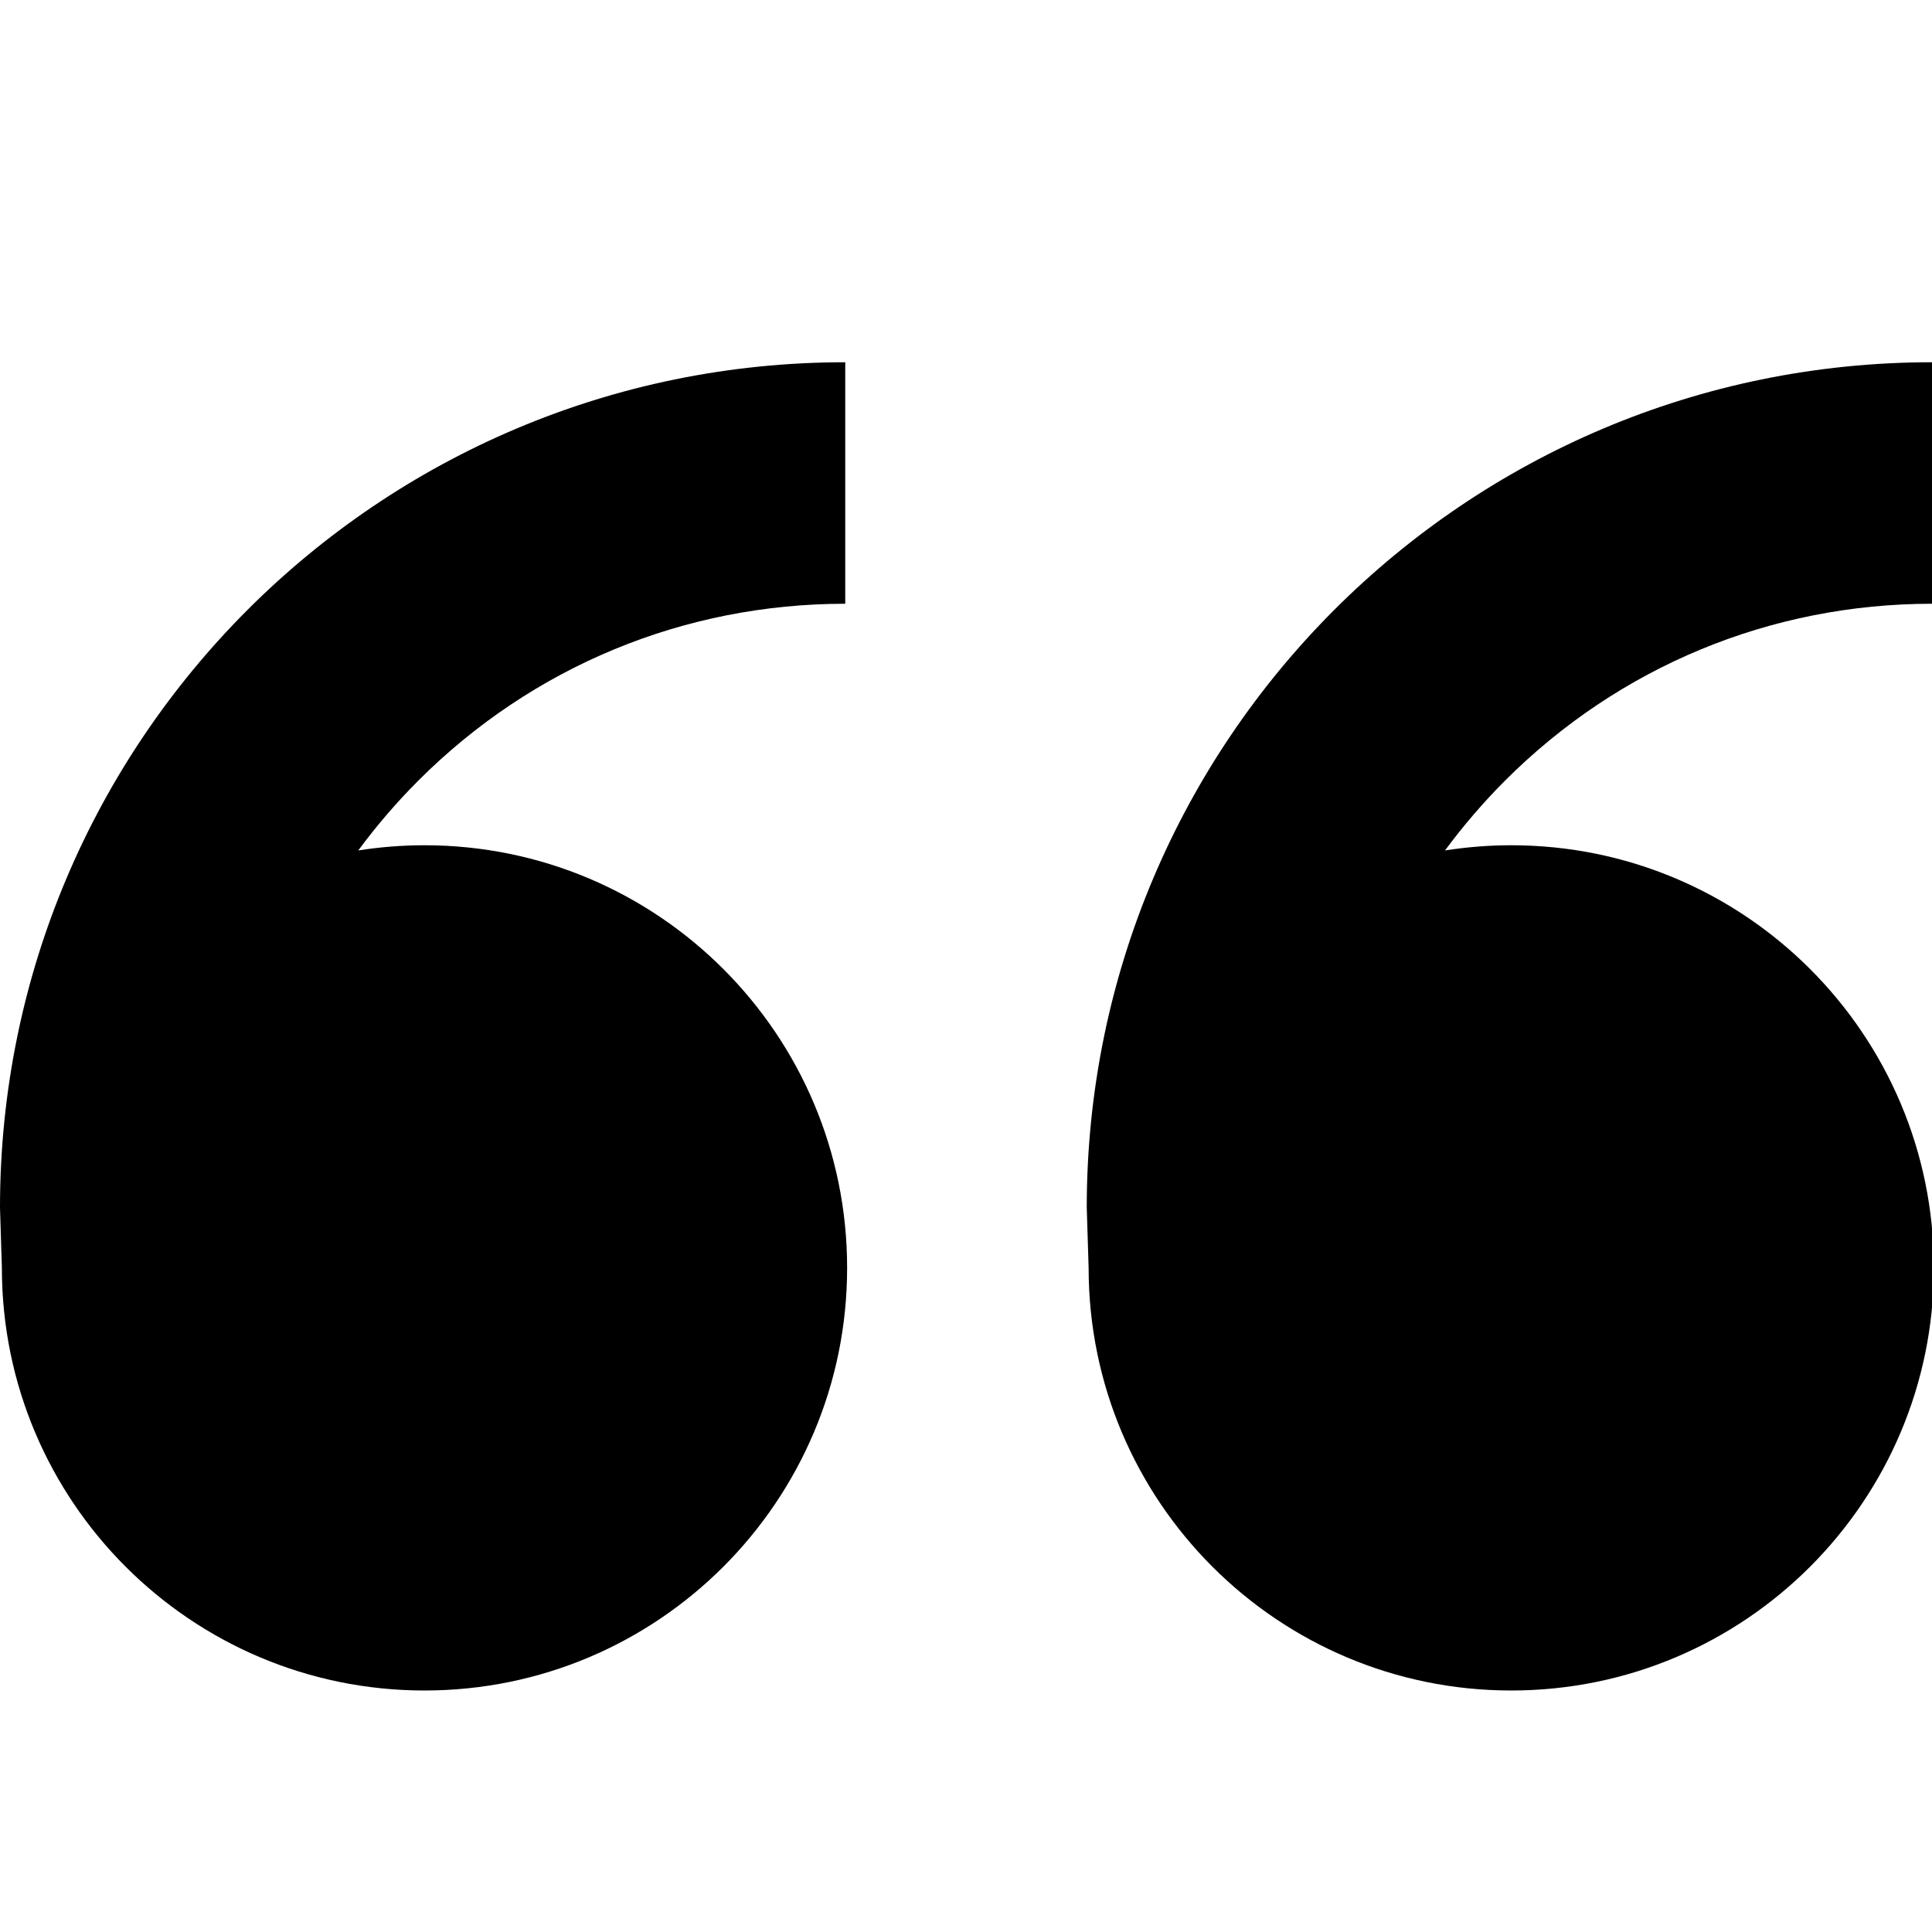
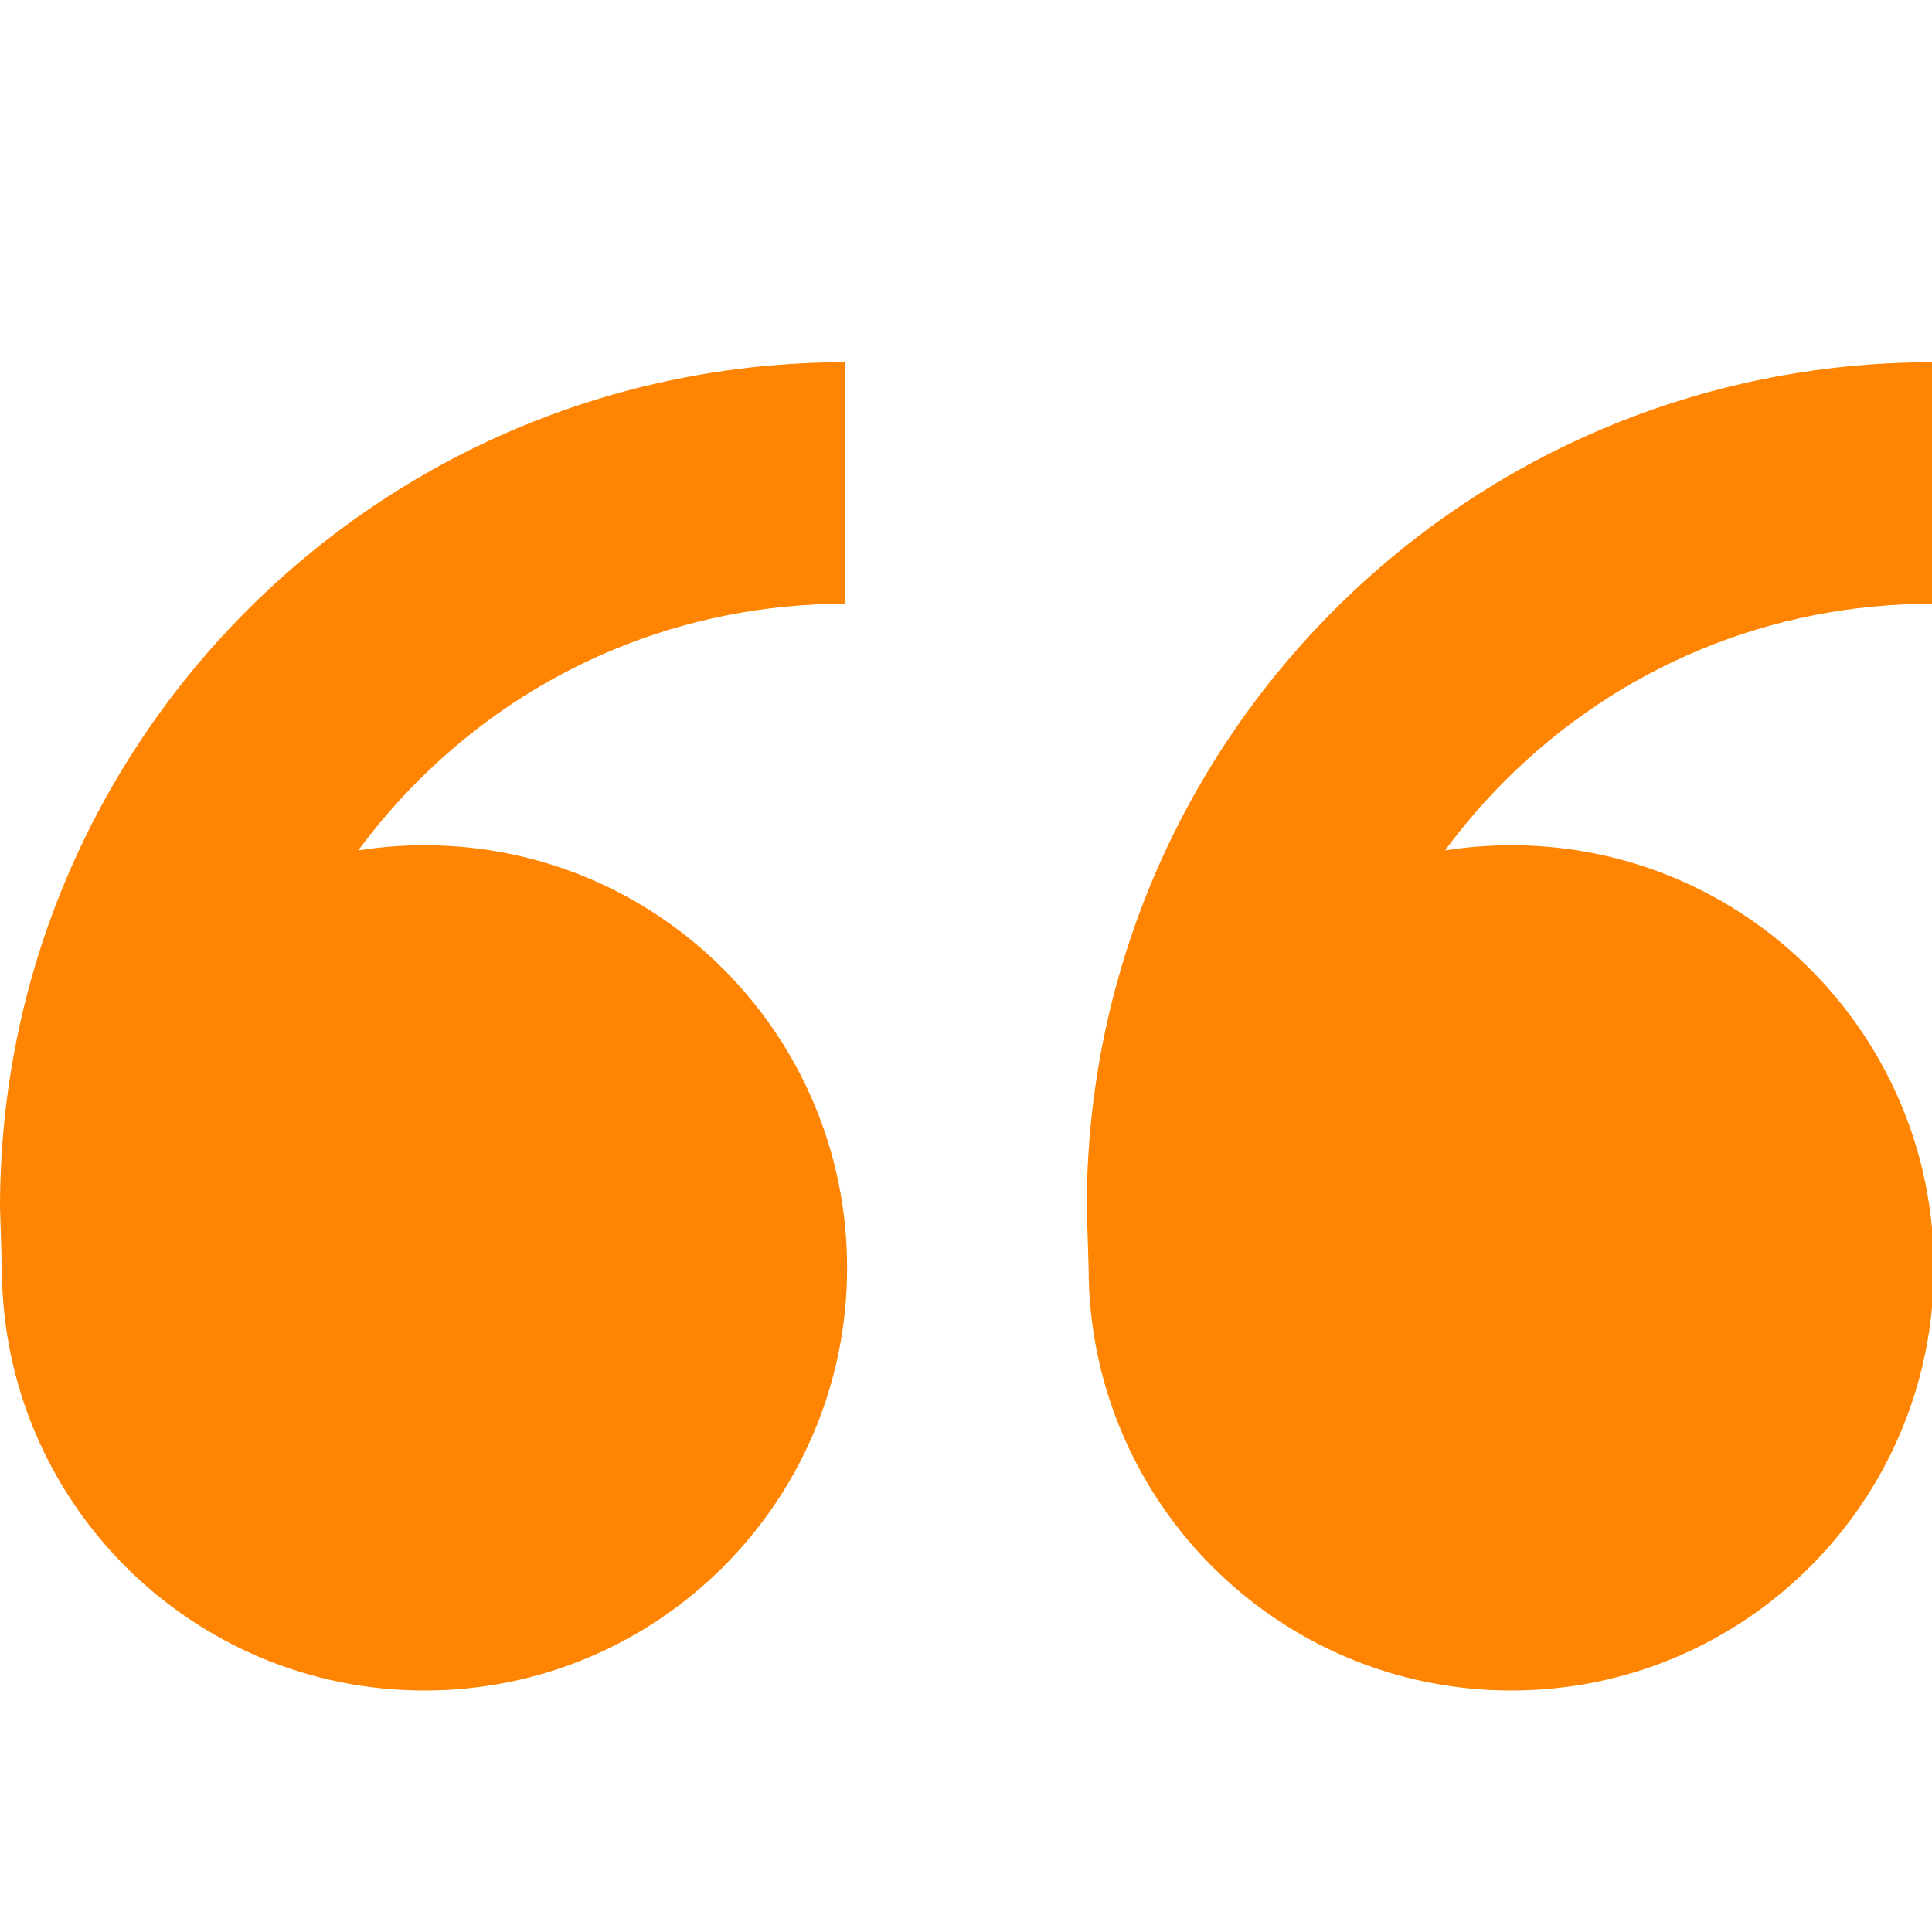
<svg xmlns="http://www.w3.org/2000/svg" version="1.1" width="32" height="32" viewBox="0 0 32 32">
-   <path d="M7.031 14c3.866 0 7 3.134 7 7s-3.134 7-7 7-7-3.134-7-7l-0.031-1c0-7.732 6.268-14 14-14v4c-2.671 0-5.182 1.040-7.071 2.929-0.364 0.364-0.695 0.751-0.995 1.157 0.357-0.056 0.724-0.086 1.097-0.086zM25.031 14c3.866 0 7 3.134 7 7s-3.134 7-7 7-7-3.134-7-7l-0.031-1c0-7.732 6.268-14 14-14v4c-2.671 0-5.182 1.040-7.071 2.929-0.364 0.364-0.695 0.751-0.995 1.157 0.358-0.056 0.724-0.086 1.097-0.086z" />
+   <path d="M7.031 14c3.866 0 7 3.134 7 7s-3.134 7-7 7-7-3.134-7-7l-0.031-1c0-7.732 6.268-14 14-14v4c-2.671 0-5.182 1.040-7.071 2.929-0.364 0.364-0.695 0.751-0.995 1.157 0.357-0.056 0.724-0.086 1.097-0.086zM25.031 14c3.866 0 7 3.134 7 7s-3.134 7-7 7-7-3.134-7-7l-0.031-1c0-7.732 6.268-14 14-14v4c-2.671 0-5.182 1.040-7.071 2.929-0.364 0.364-0.695 0.751-0.995 1.157 0.358-0.056 0.724-0.086 1.097-0.086z" fill="#ff8401" />
</svg>
